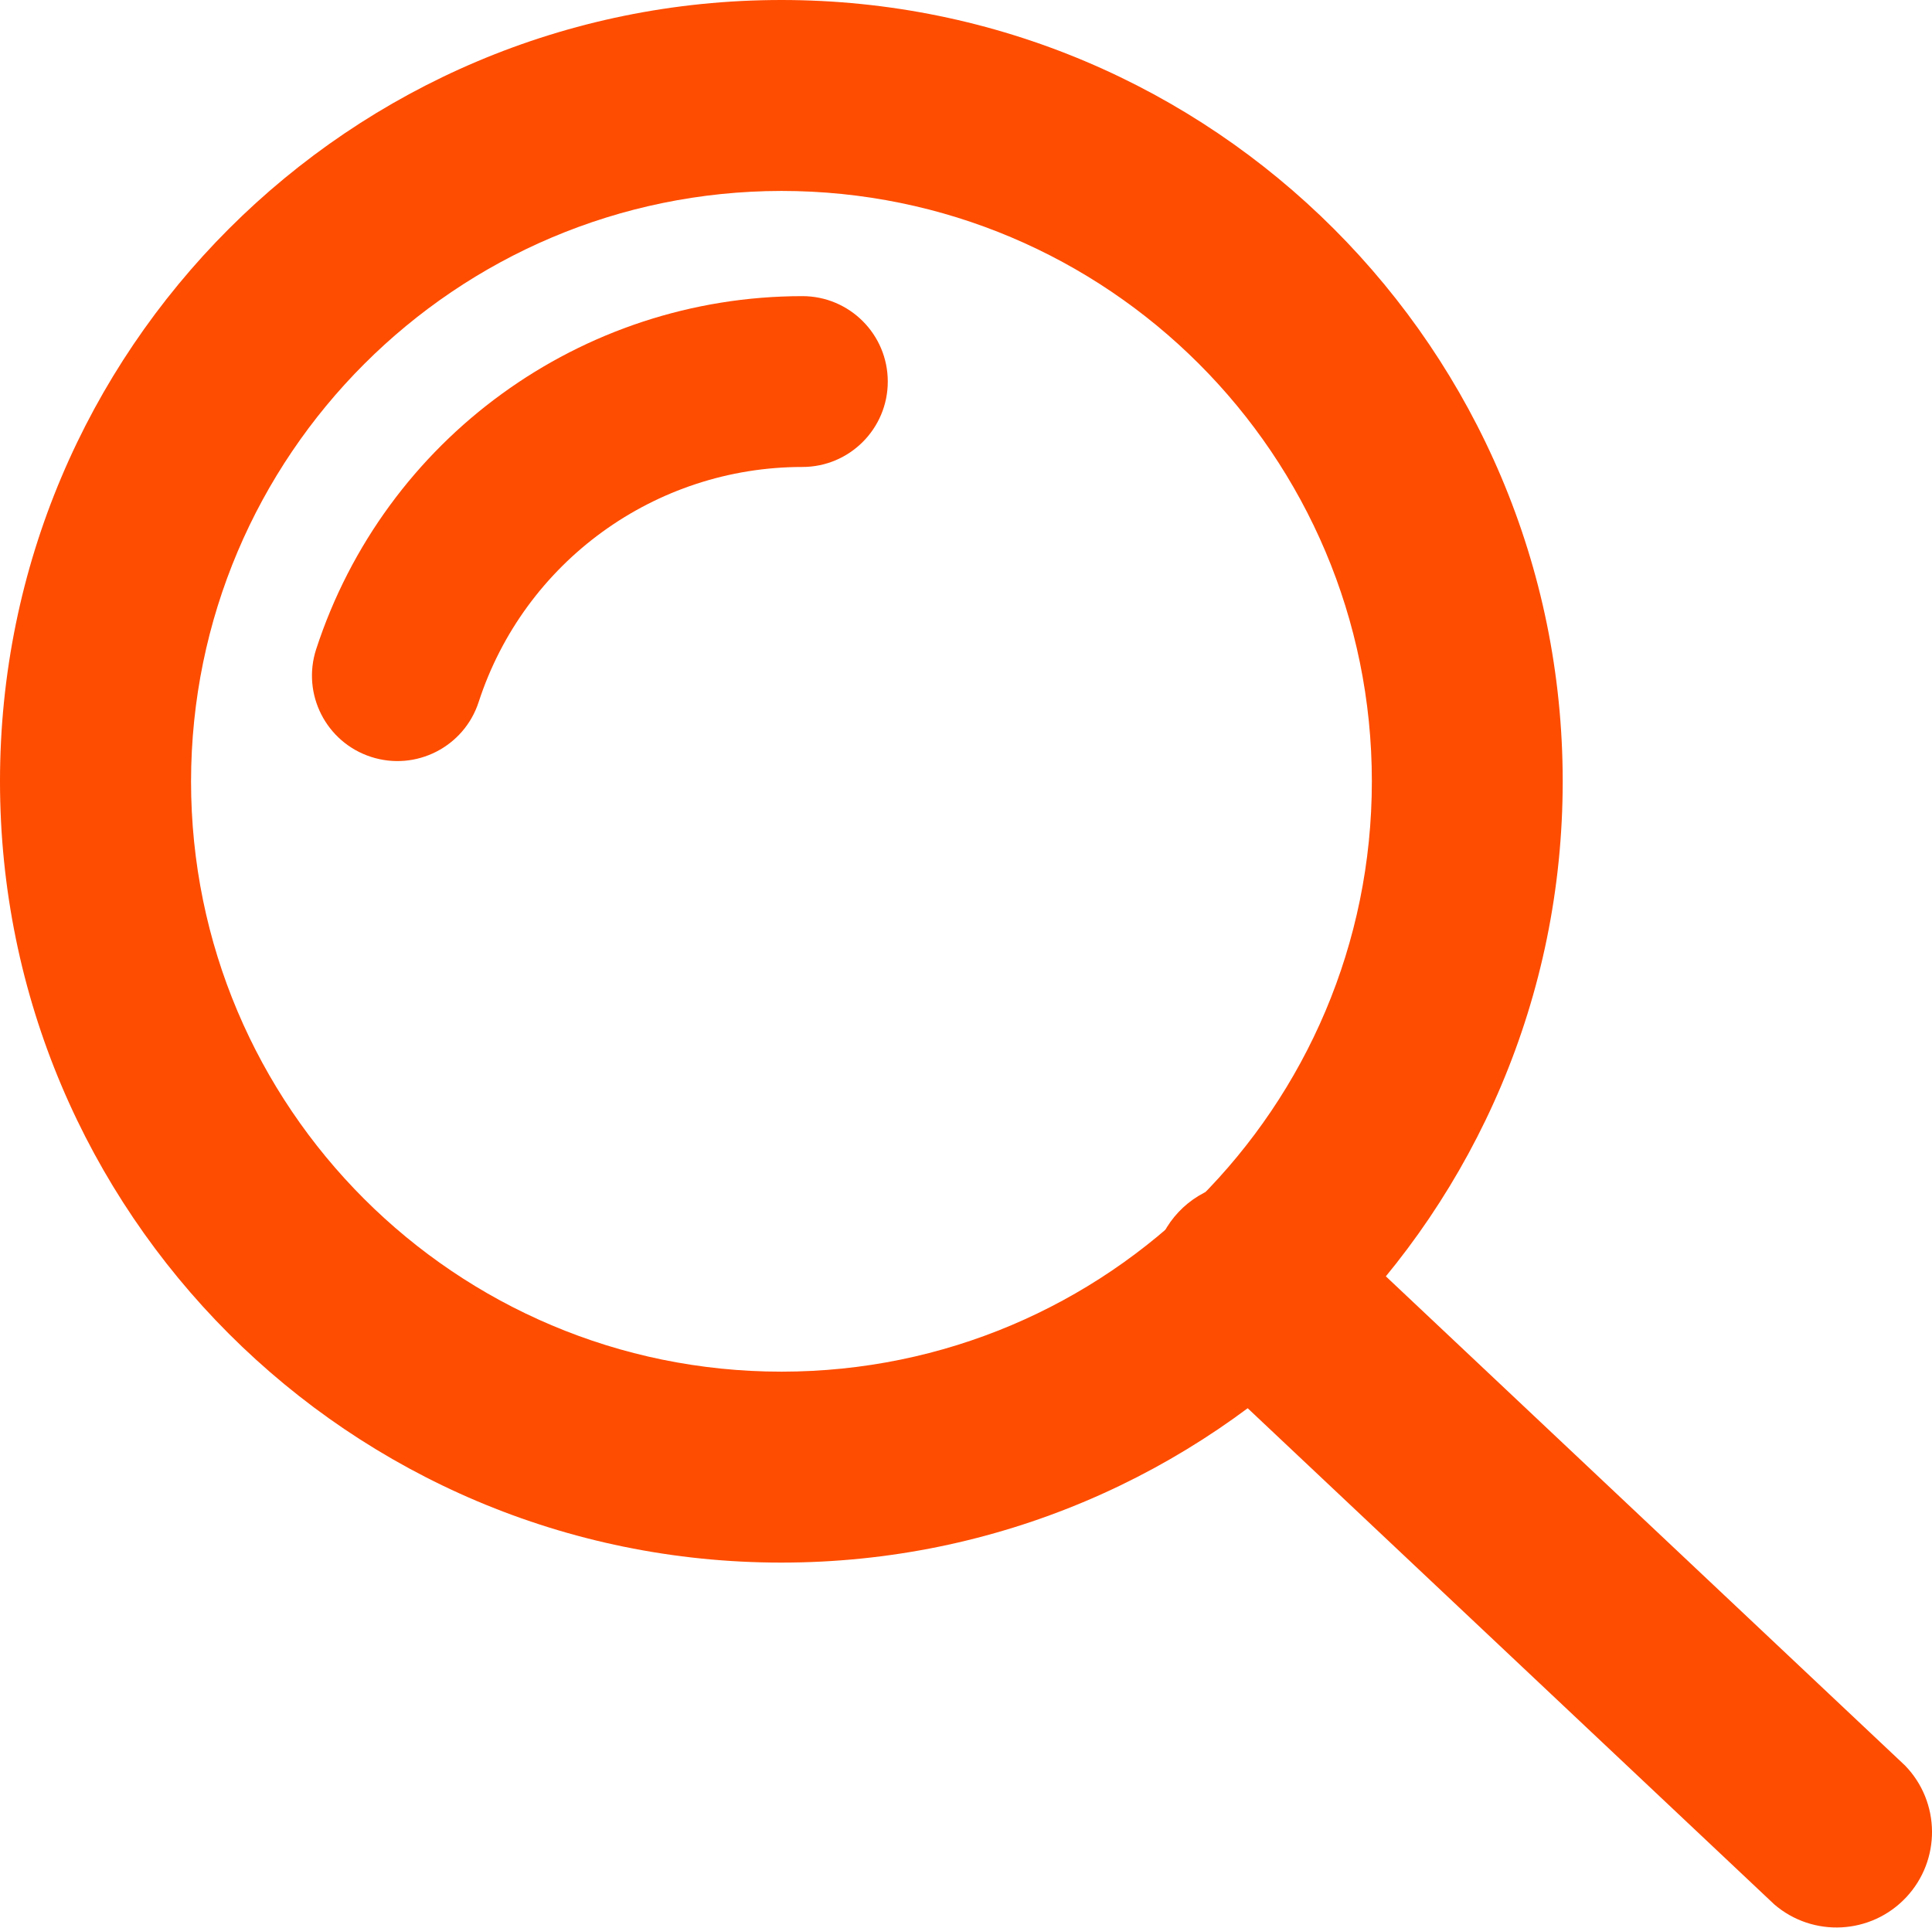
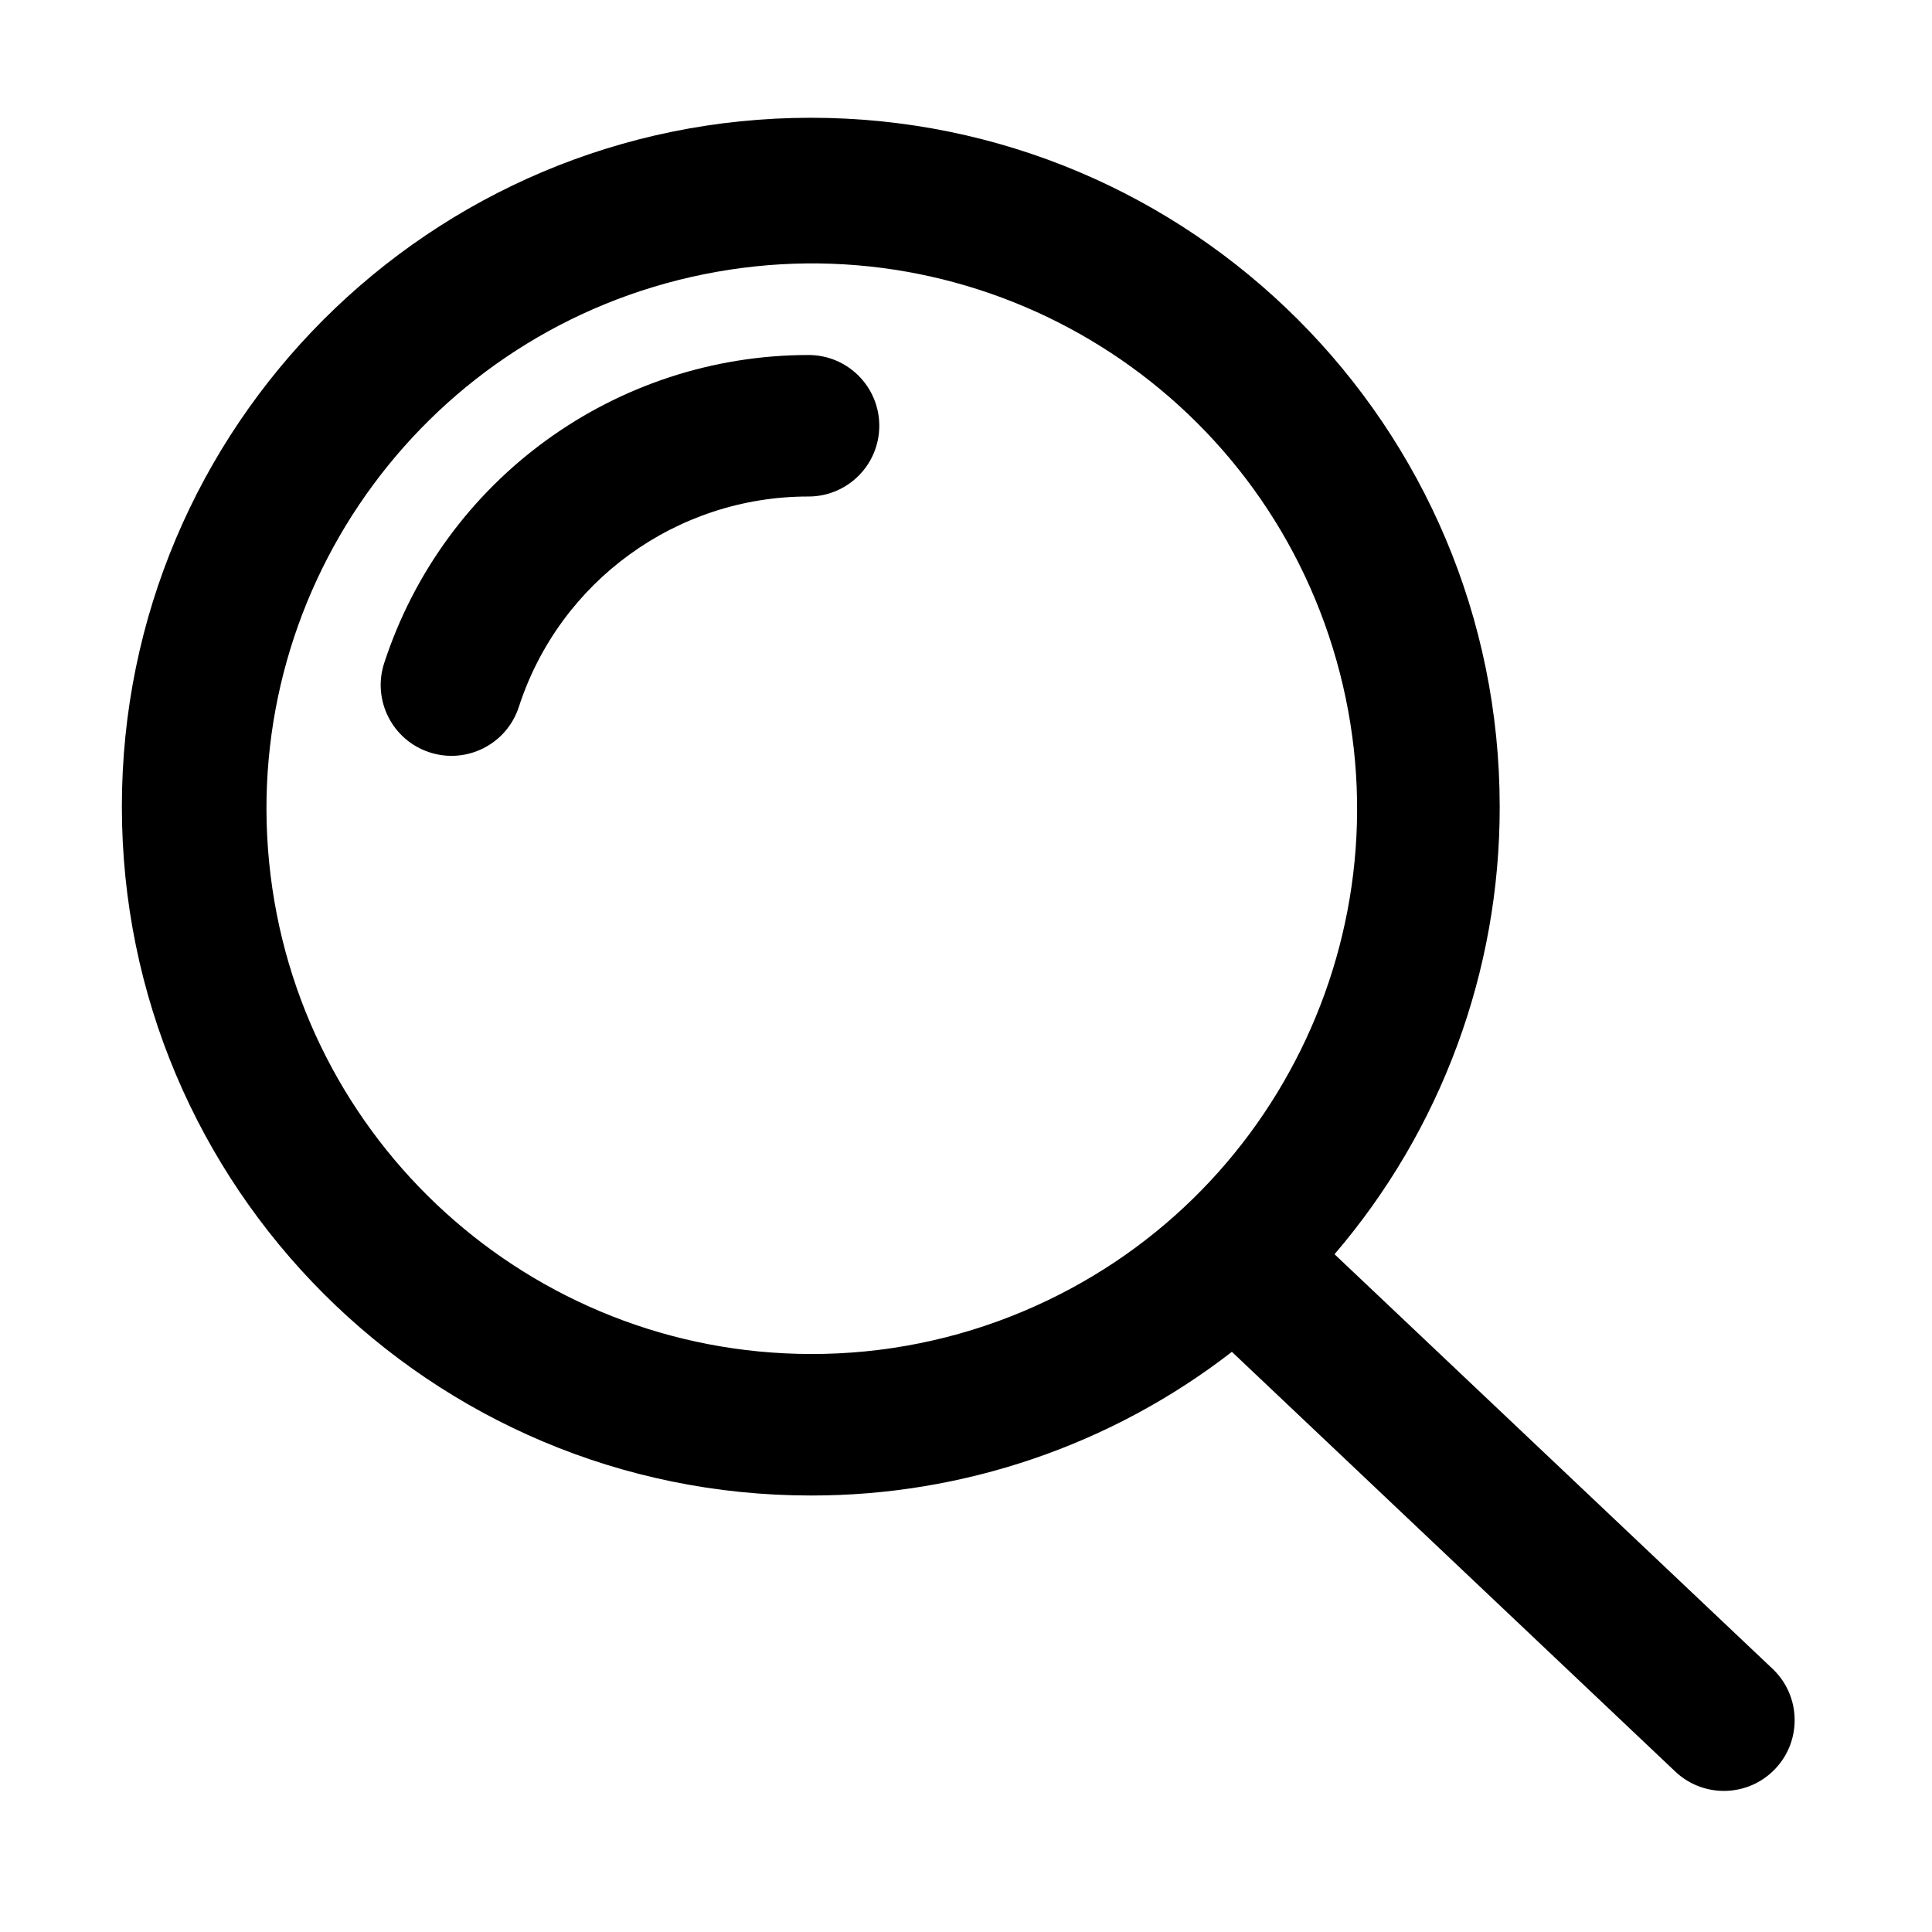
- <svg xmlns="http://www.w3.org/2000/svg" id="Layer_1" fill="#fe4c00" data-name="Layer 1" viewBox="0 0 192.248 191.812" version="1.1">
-   <path class="cls-1" d="M 77.75,19 A 58.75,58.75 0 1 1 19.01,77.75 58.82,58.82 0 0 1 77.75,19 m 0,-19 A 77.75,77.75 0 1 0 155.5,77.75 77.75,77.75 0 0 0 77.75,0 Z" id="path4" />
-   <path class="cls-1" d="m 47.63,69.86 a 33.87,33.87 0 0 1 32.21,-23.39 8.5,8.5 0 0 0 0,-17 50.91,50.91 0 0 0 -48.38,35.14 8.5,8.5 0 1 0 16.17,5.25 z" id="path6" />
-   <path class="cls-1" d="m 118,134.34 58.56,55.18 a 9.5,9.5 0 0 0 13,-13.83 L 131,120.51 a 9.5,9.5 0 1 0 -13,13.83" id="path8" />
+ <svg xmlns="http://www.w3.org/2000/svg" id="Layer_1" data-name="Layer 1" viewBox="0 0 1024 1024">
+   <path d="M428.54,188.16A236.67,236.67,0,0,0,203.62,351.49,37.5,37.5,0,0,0,275,374.67h0A161.21,161.21,0,0,1,428.54,263.16a37.5,37.5,0,0,0,0-75Z" />
+   <path d="M939.78,884.77l-232.45-220a363.74,363.74,0,0,0,87.54-237.21c0-201.66-163.48-365.14-365.14-365.14S64.59,225.85,64.59,427.51,228.07,792.65,429.73,792.65a363.54,363.54,0,0,0,223.2-76.15L888.22,939.23a37.5,37.5,0,0,0,51.56-54.46Zm-510-167.12a289,289,0,1,1,112.91-22.77A288.22,288.22,0,0,1,429.73,717.65Z" />
</svg>
